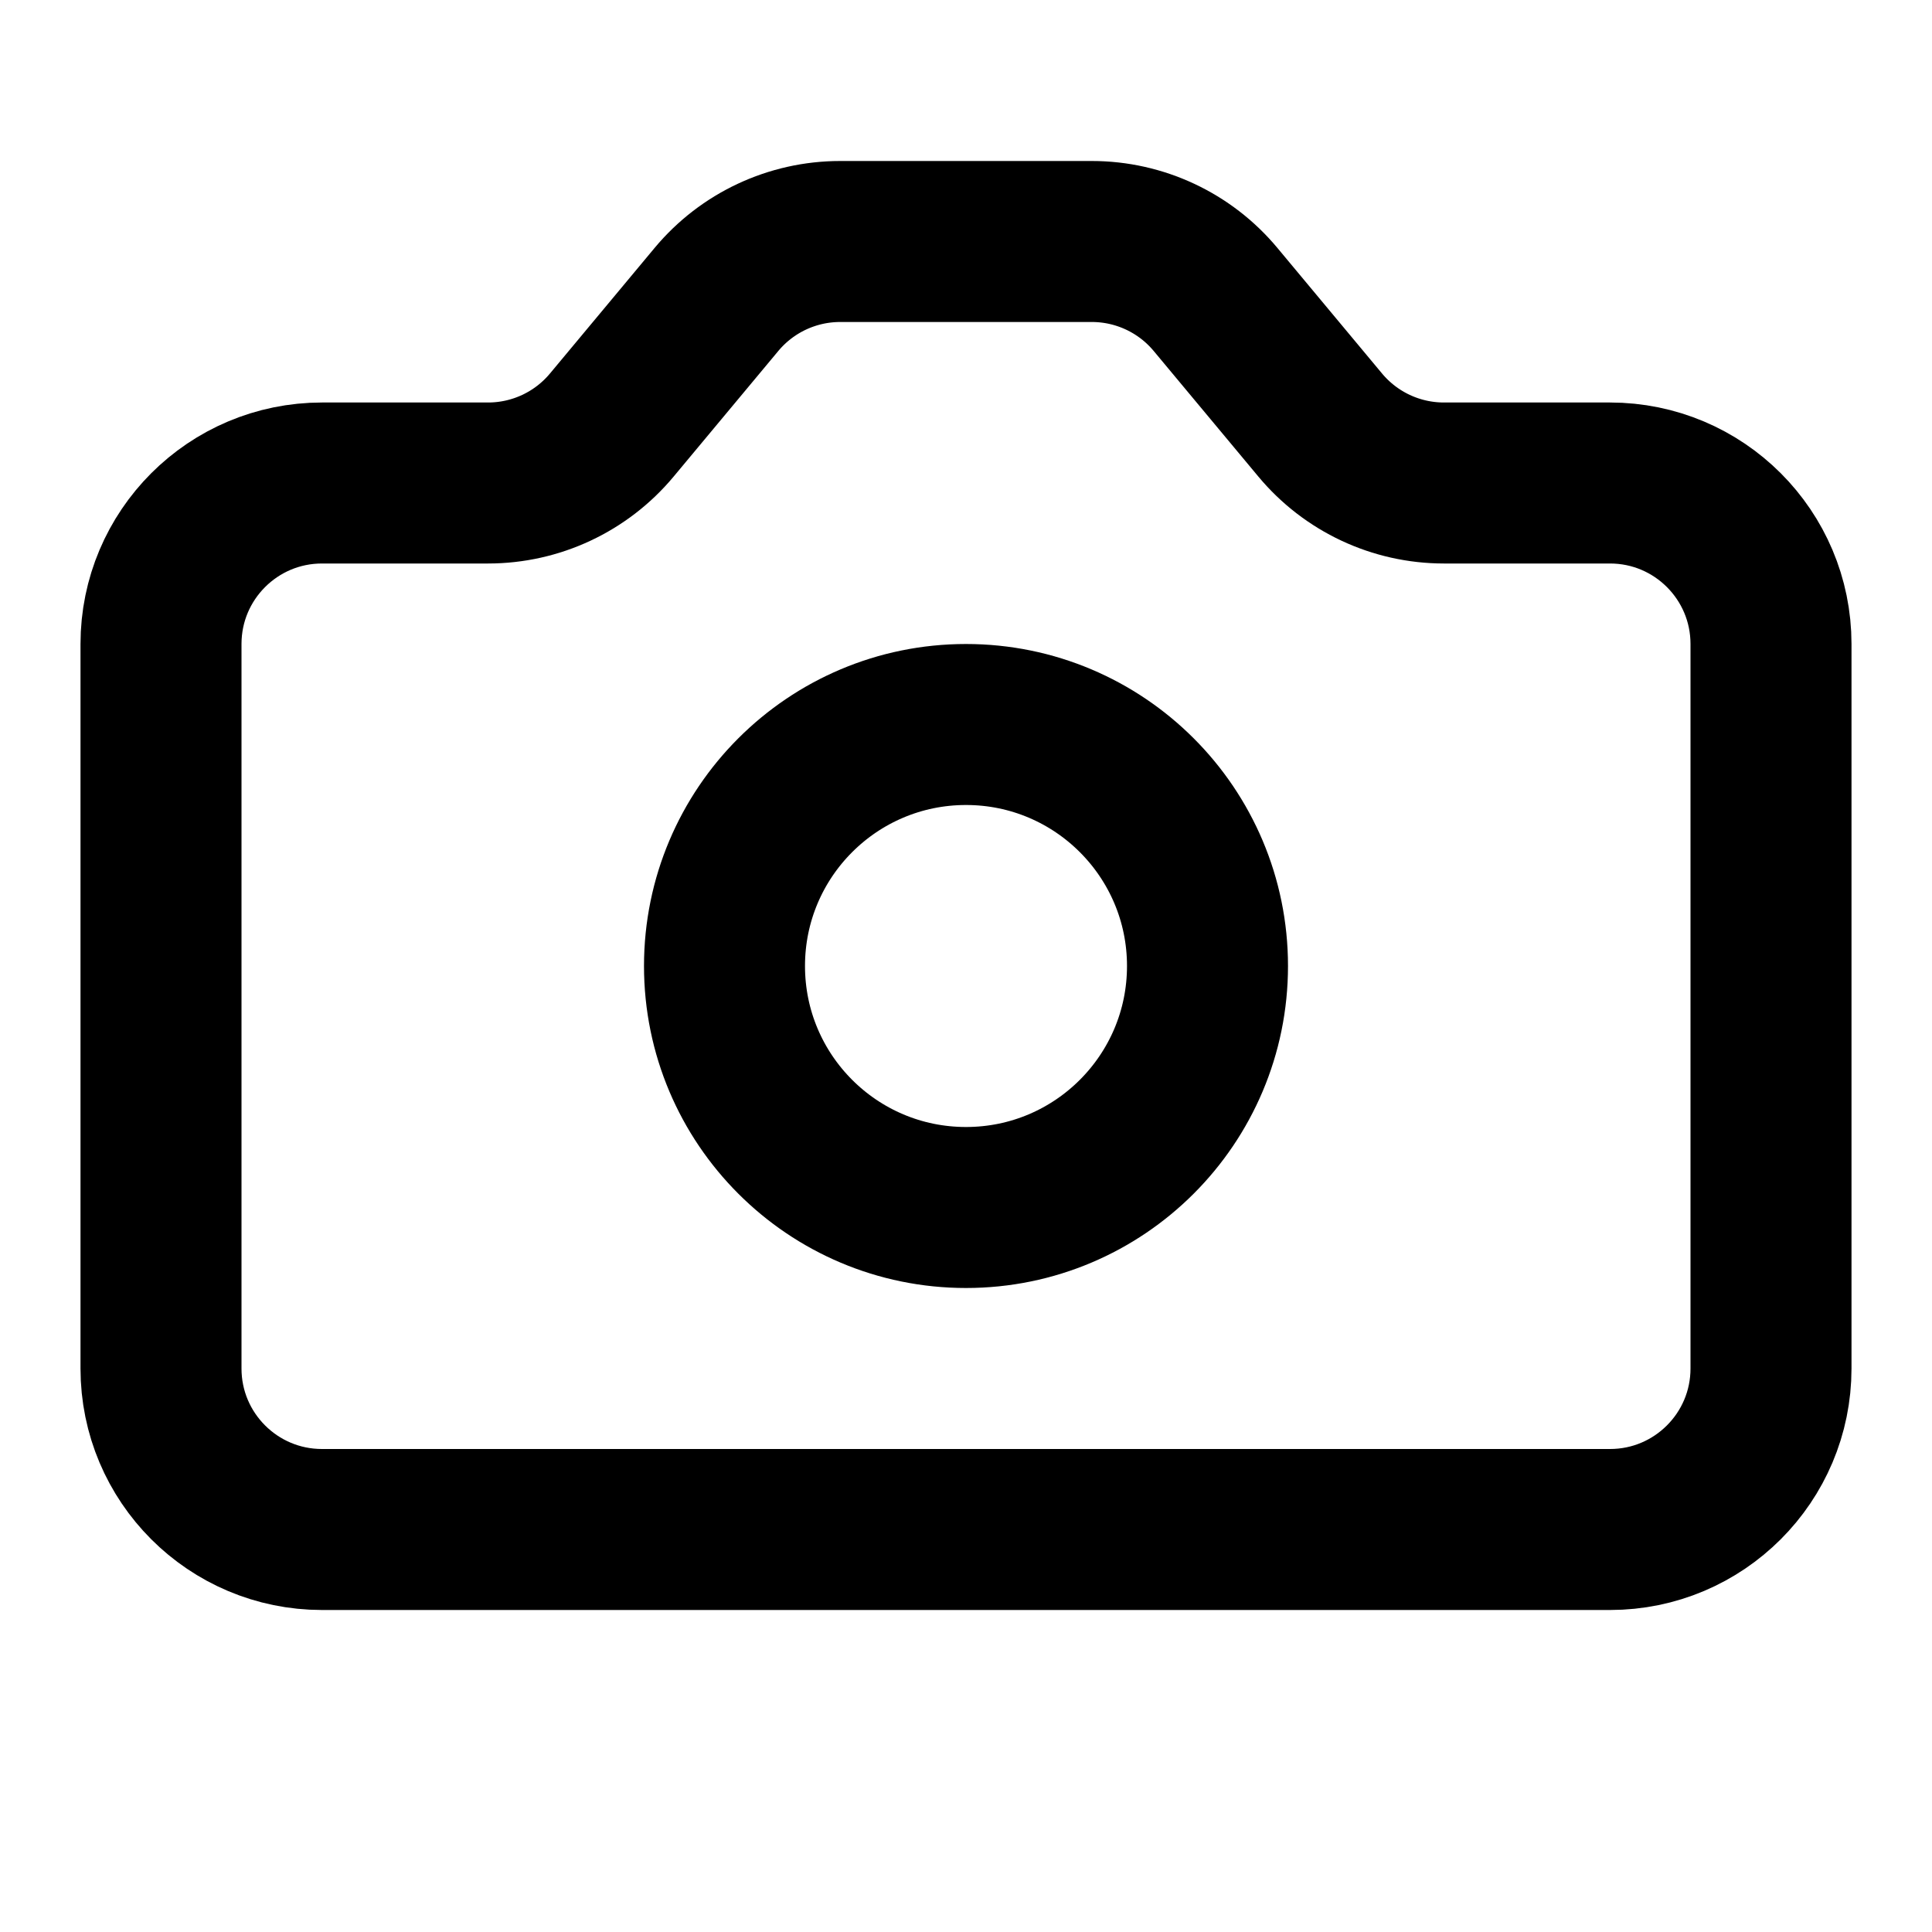
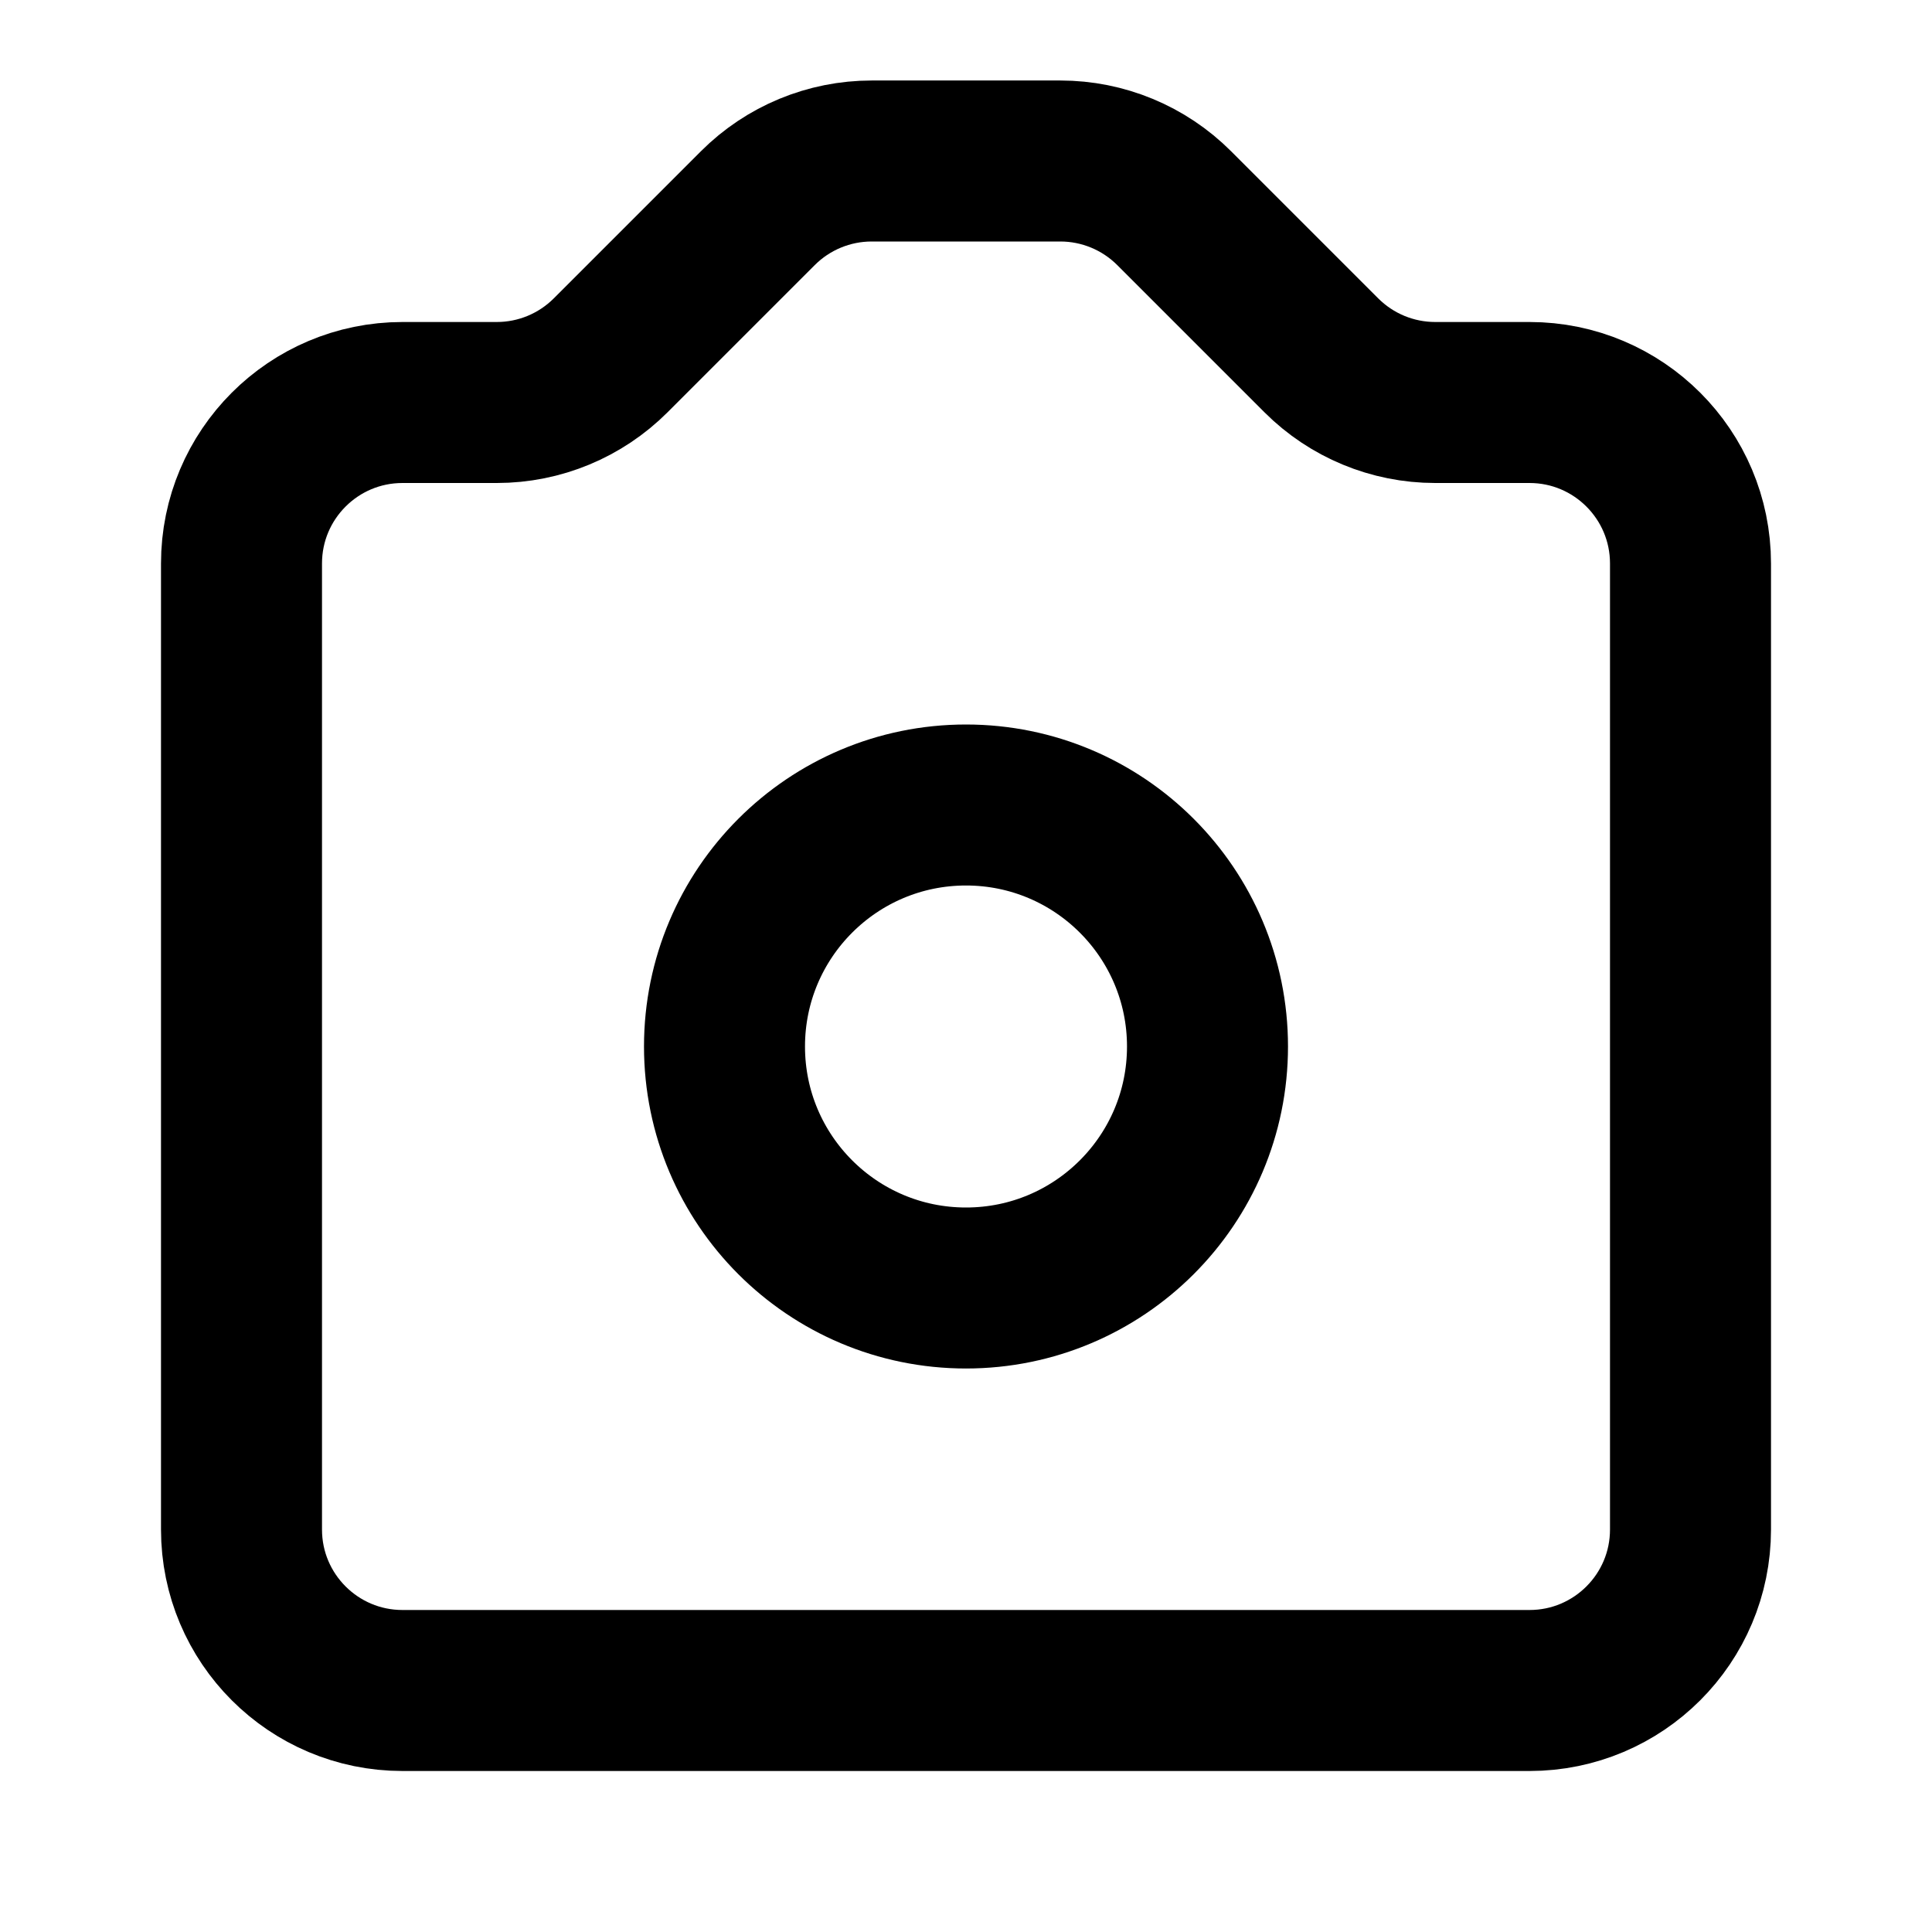
<svg xmlns="http://www.w3.org/2000/svg" width="24" height="24" viewBox="0 0 24 24" fill="none" stroke="currentColor" stroke-width="2" stroke-linecap="round" stroke-linejoin="round">
-   <path d="M7.6 5.28A2 2 0 0 1 6.063 6H4a2 2 0 0 0-2 2v9a2 2 0 0 0 2 2h16a2 2 0 0 0 2-2V8a2 2 0 0 0-2-2h-2.063a2 2 0 0 1-1.537-.72l-1.3-1.56A2 2 0 0 0 13.563 3h-3.126a2 2 0 0 0-1.537.72z" />
-   <circle cx="12" cy="12" r="3" />
+   <path d="M7.586 4.414A2 2 0 0 1 6.172 5H5a2 2 0 0 0-2 2v12a2 2 0 0 0 2 2h14a2 2 0 0 0 2-2V7a2 2 0 0 0-2-2h-1.172a2 2 0 0 1-1.414-.586l-1.828-1.828A2 2 0 0 0 13.172 2h-2.344a2 2 0 0 0-1.414.586z" />
+   <circle cx="12" cy="13" r="3" />
</svg>
